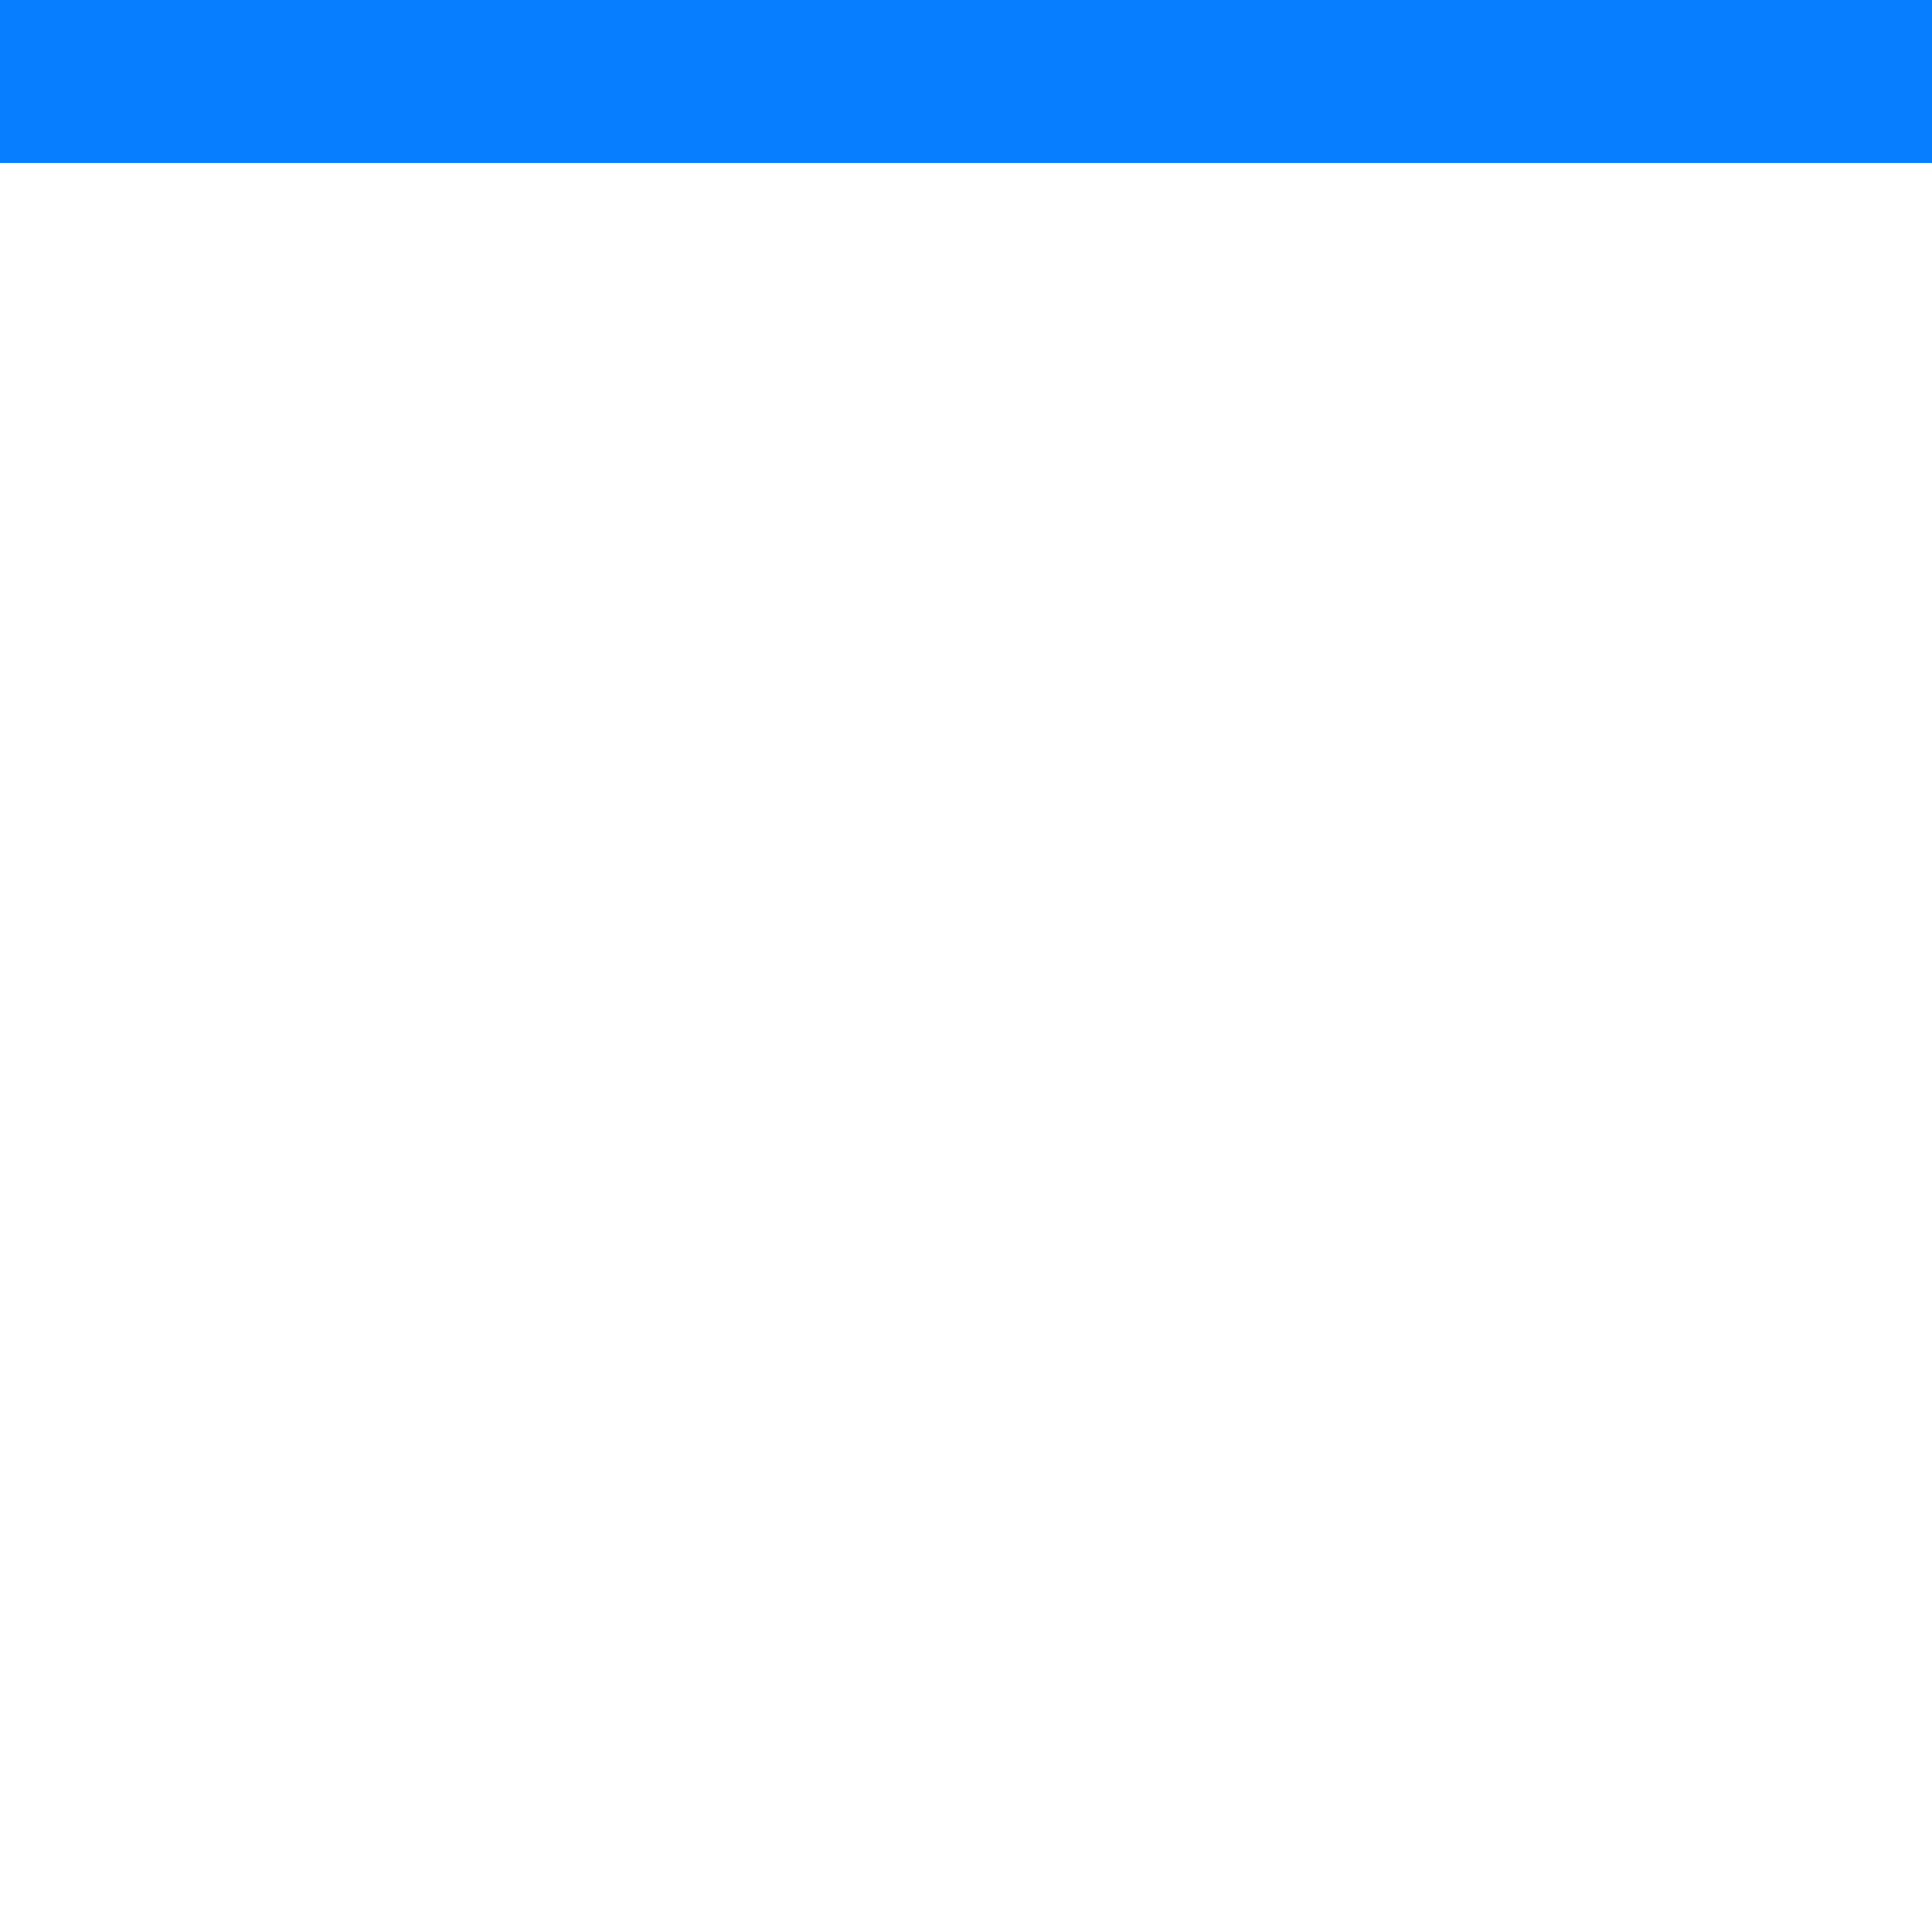
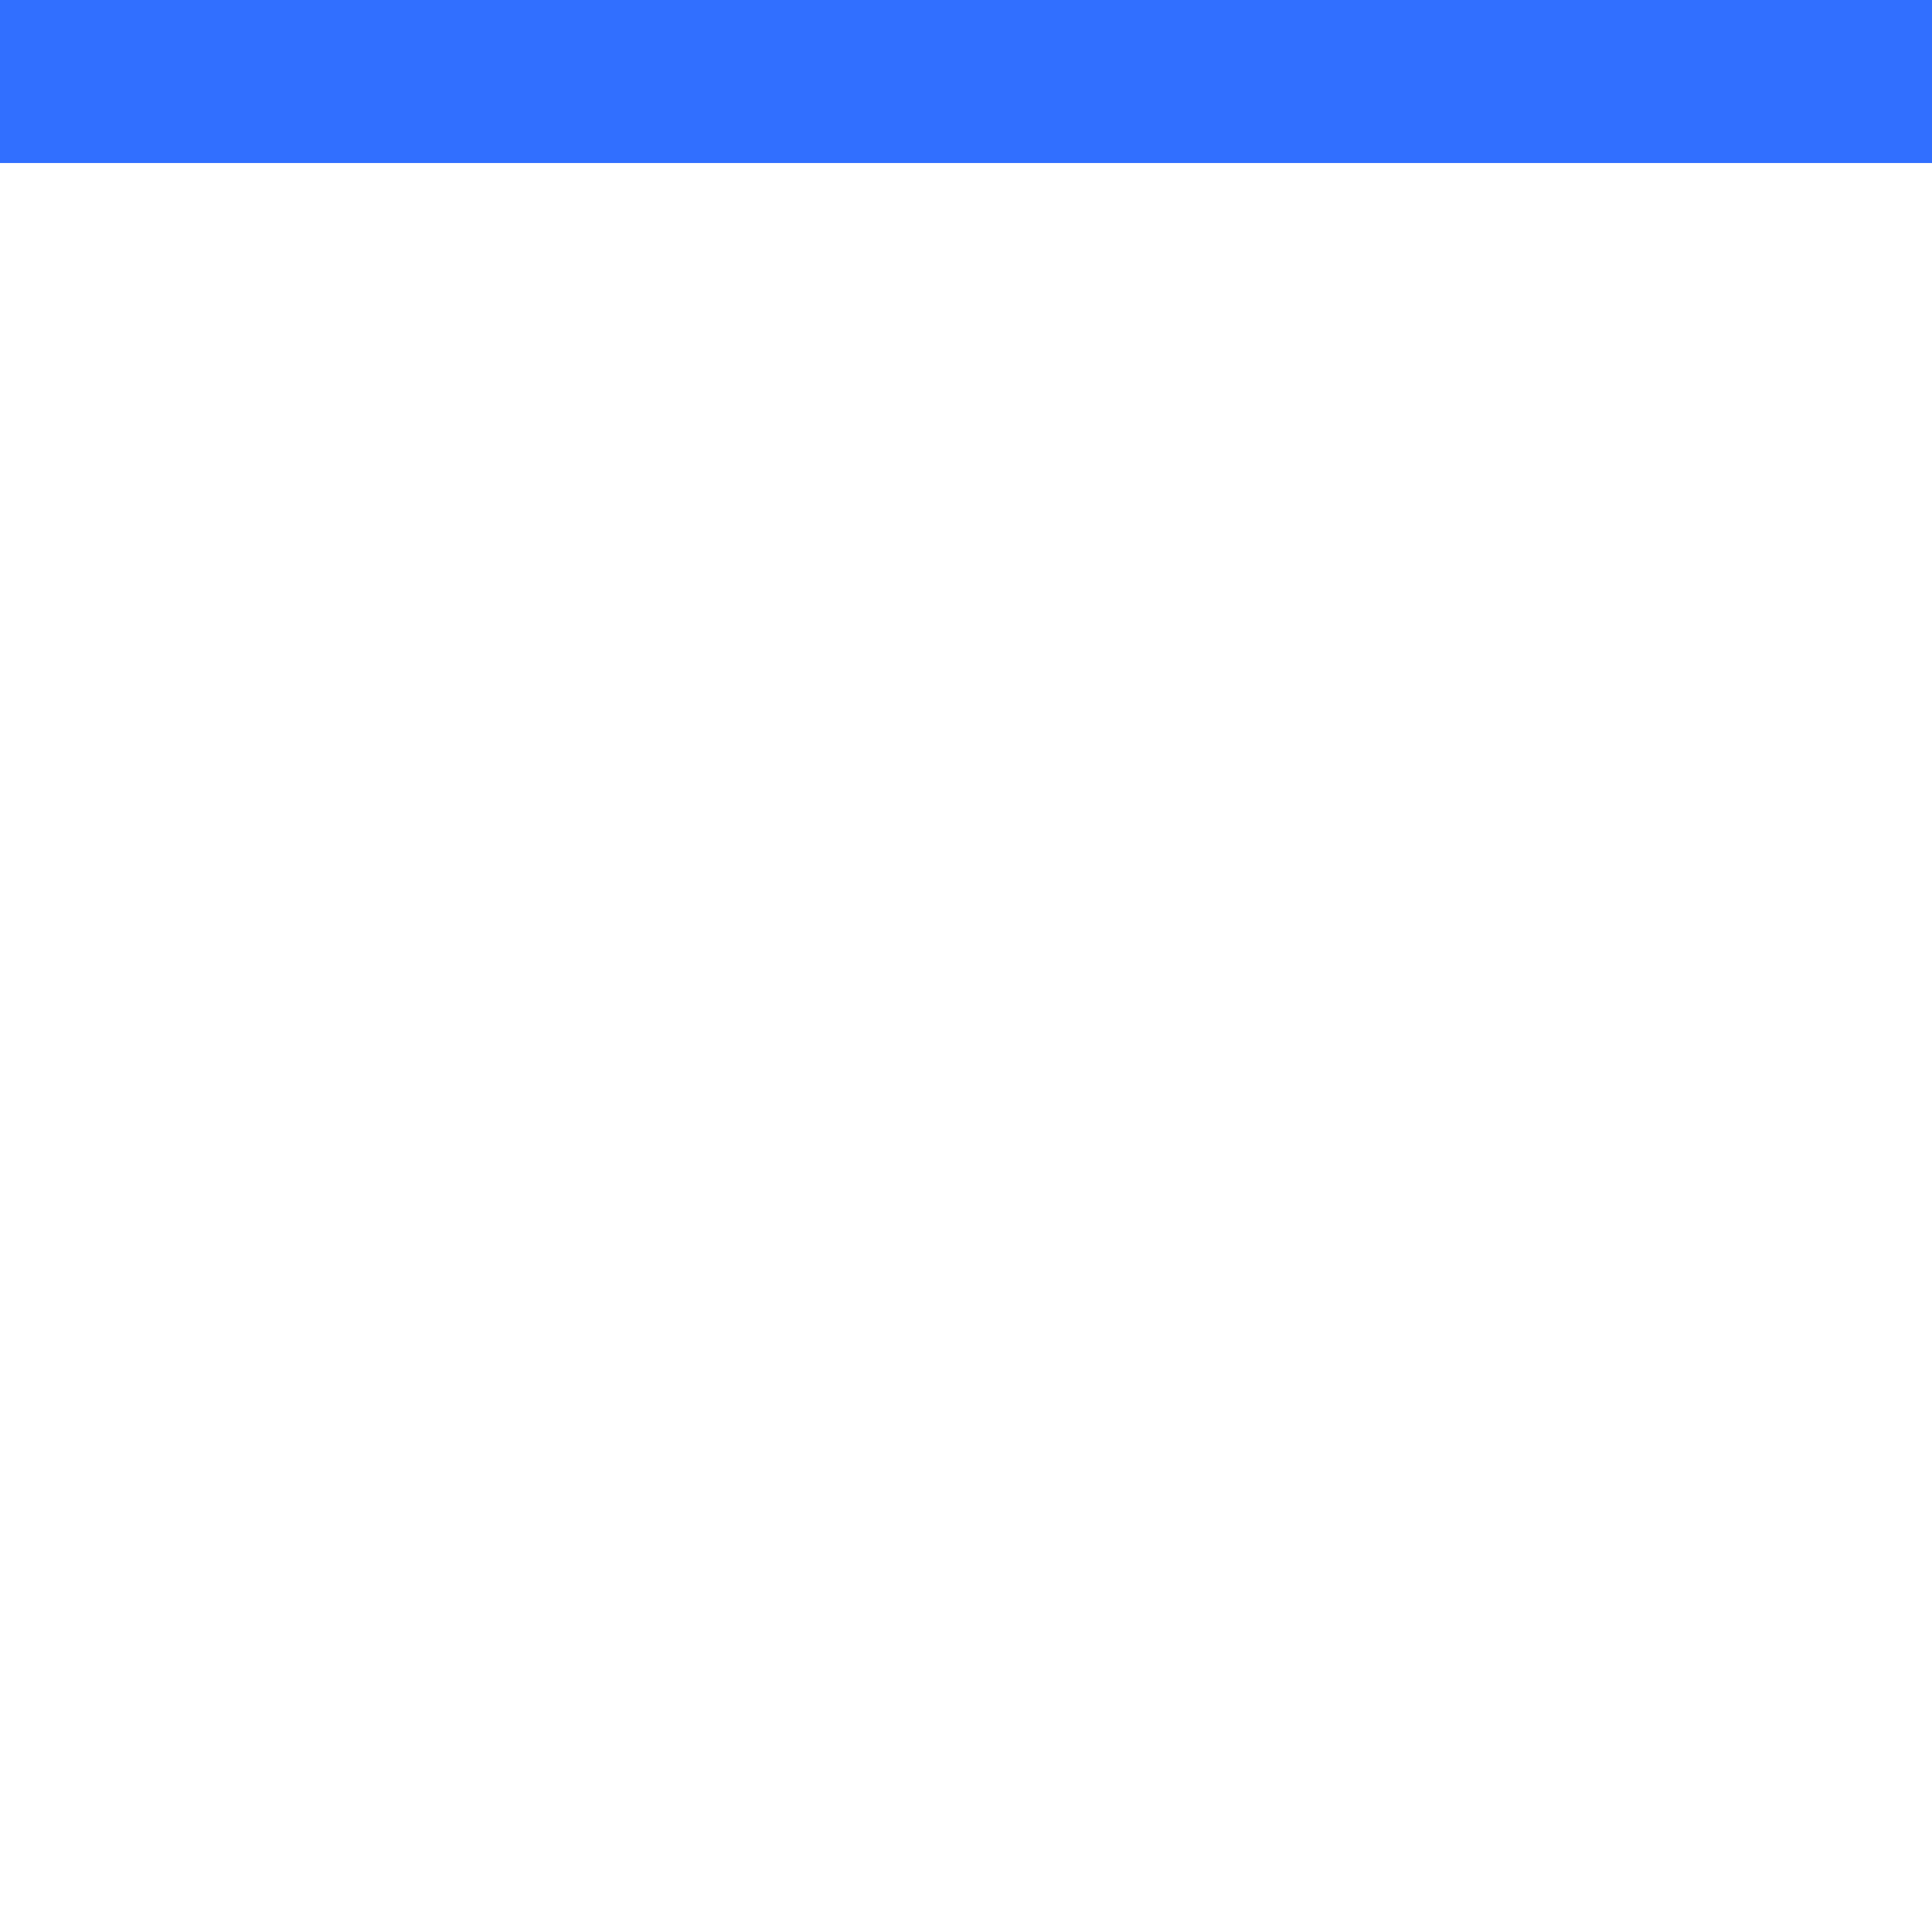
- <svg xmlns="http://www.w3.org/2000/svg" xmlns:ns1="http://www.openswatchbook.org/uri/2009/osb" width="32" height="32" viewBox="0 0 32 32" id="svg6621" version="1.1" enable-background="new">
+ <svg xmlns="http://www.w3.org/2000/svg" xmlns:ns1="http://www.openswatchbook.org/uri/2009/osb" width="32" height="32" viewBox="0 0 32 32" id="svg6621" version="1.1">
  <defs id="defs6623">
    <linearGradient id="linearGradient5607" ns1:paint="solid">
      <stop style="stop-color:#000000;stop-opacity:1;" offset="0" id="stop5609" />
    </linearGradient>
    <linearGradient id="linearGradient4159" ns1:paint="solid">
      <stop style="stop-color:#0000ff;stop-opacity:1;" offset="0" id="stop4161" />
    </linearGradient>
  </defs>
  <g id="layer1" transform="translate(0,-1020.362)">
-     <rect style="opacity:1;fill:#077dff;fill-opacity:1;fill-rule:evenodd;stroke:none;stroke-width:1px;stroke-linecap:butt;stroke-linejoin:miter;stroke-opacity:1" id="rect4157" width="32.031" height="2.794" x="-2.6381901e-09" y="1020.268" rx="1.55" ry="0" />
+     <rect style="opacity:1;fill:#316fff;fill-opacity:1;fill-rule:evenodd;stroke:none;stroke-width:1px;stroke-linecap:butt;stroke-linejoin:miter;stroke-opacity:1" id="rect4157" width="32.031" height="2.794" x="-2.6381901e-09" y="1020.268" rx="0" ry="0" />
  </g>
</svg>
